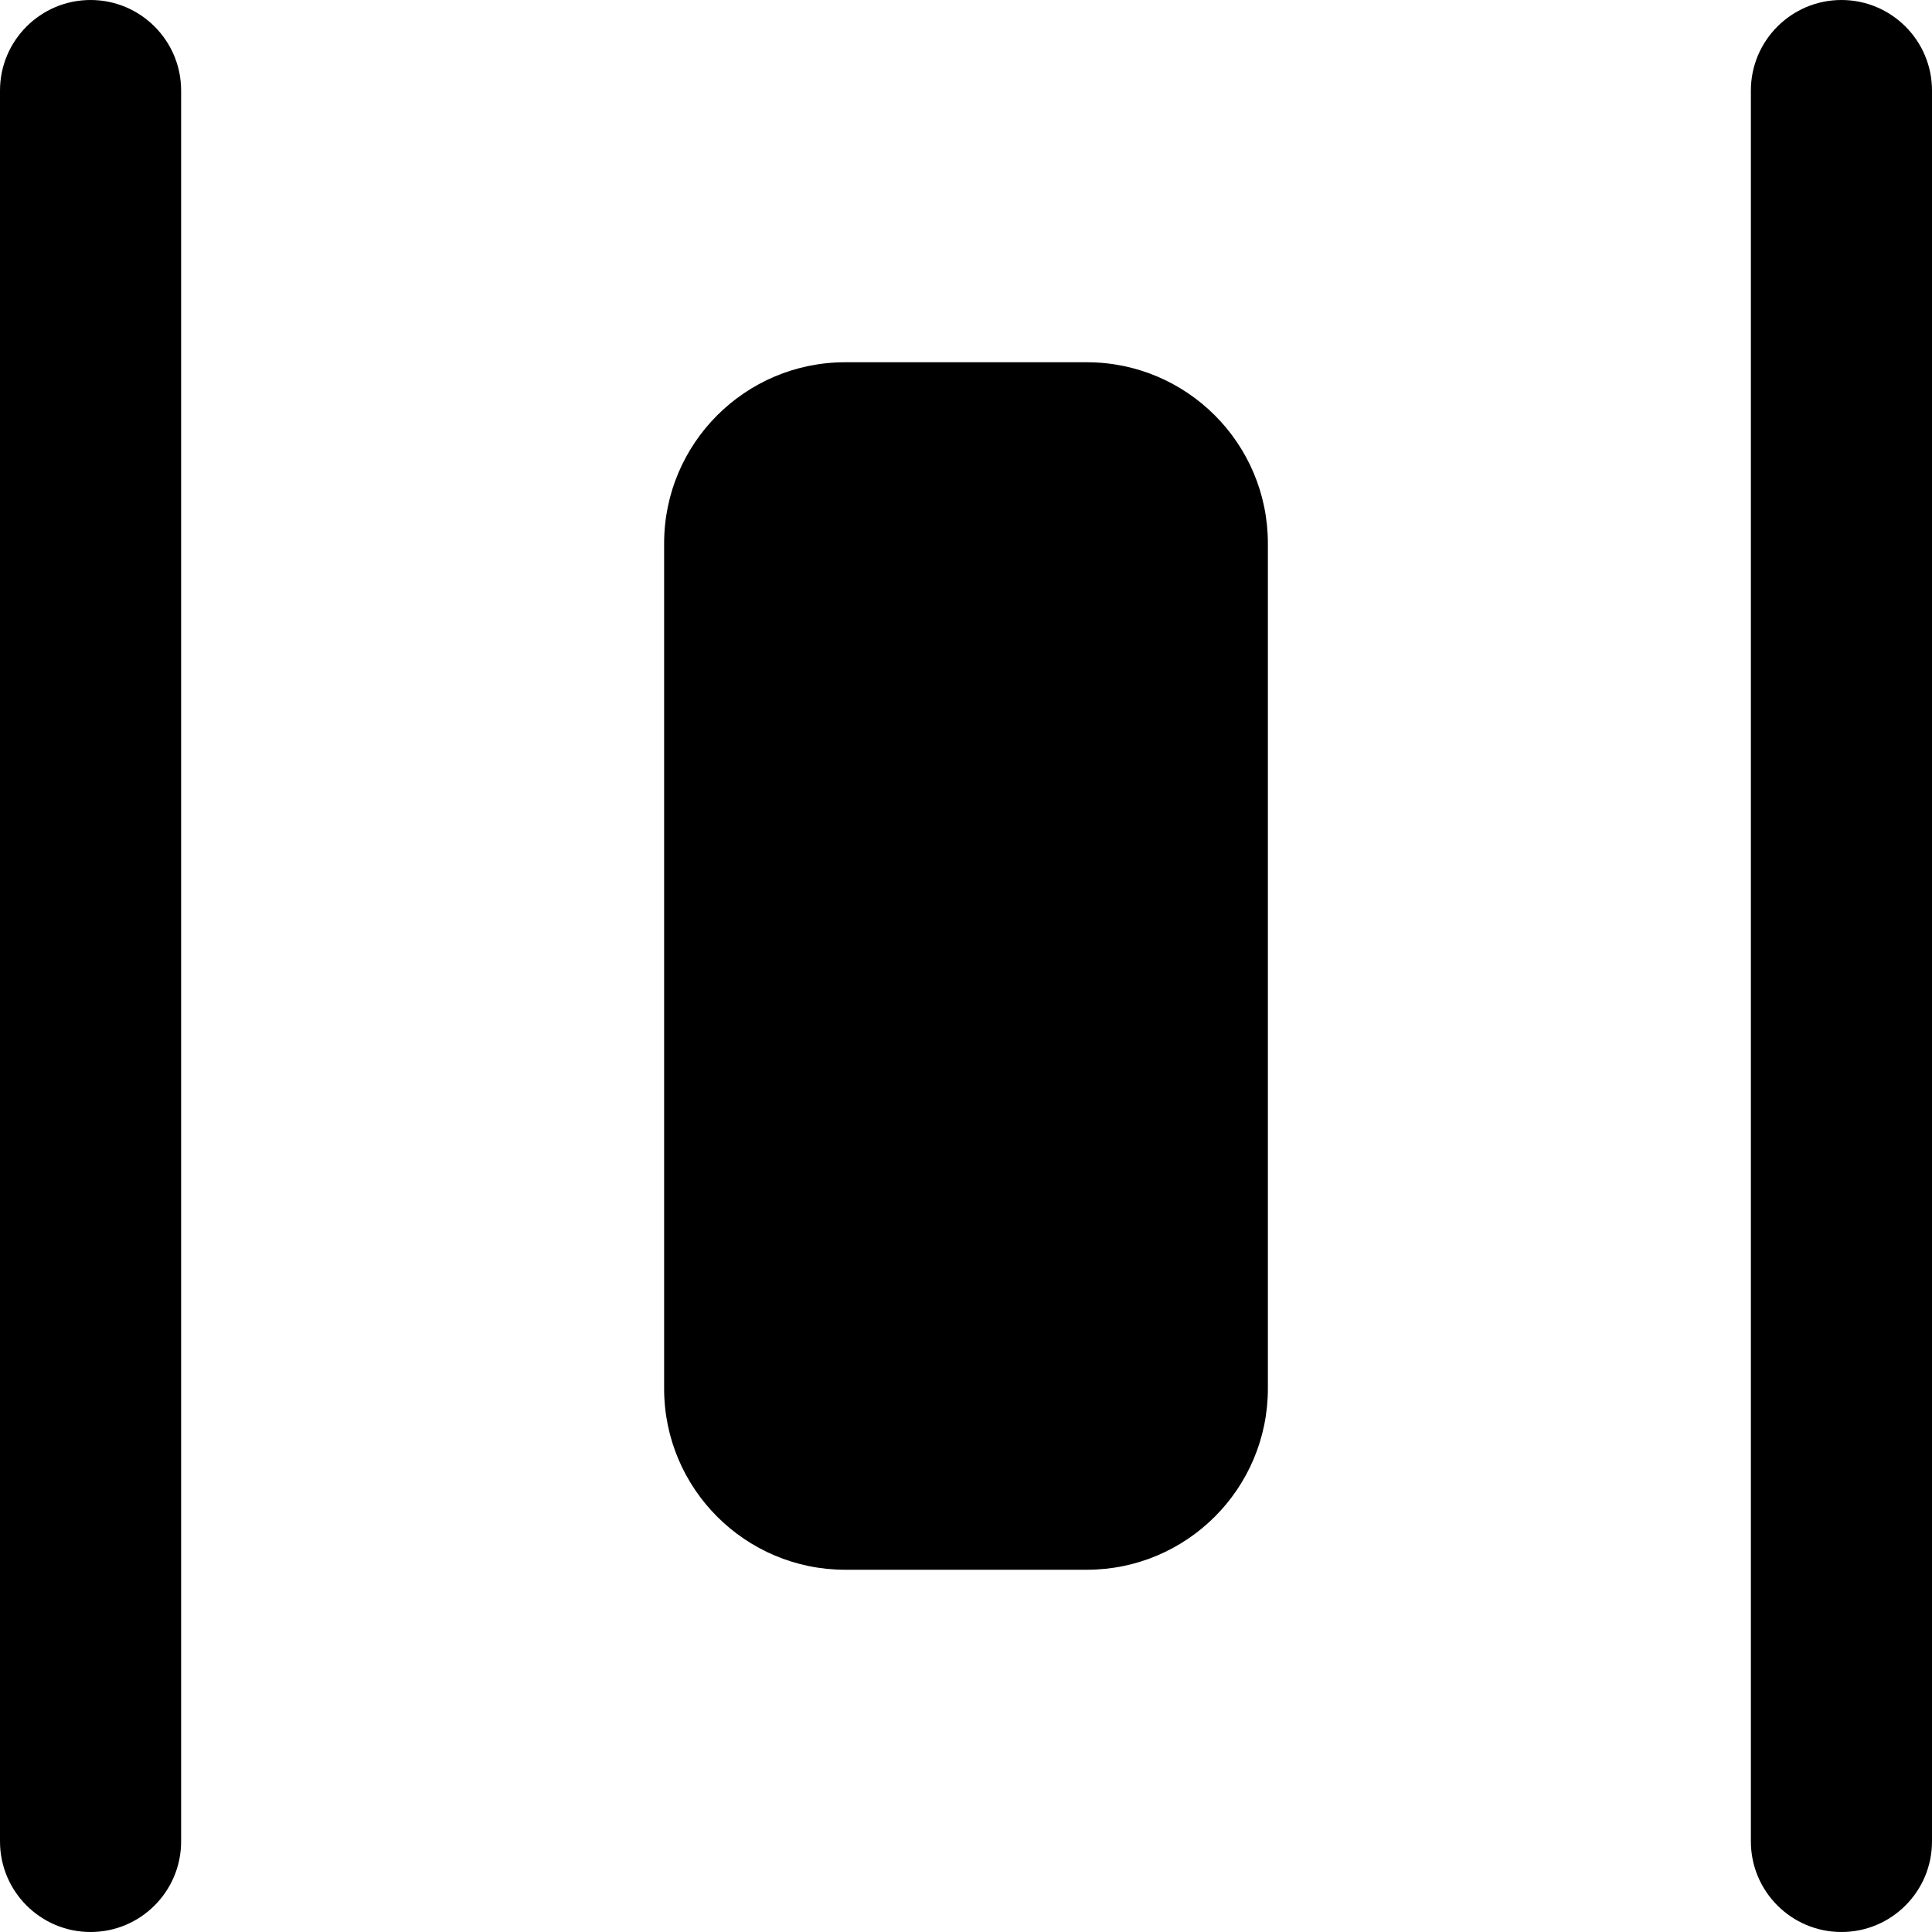
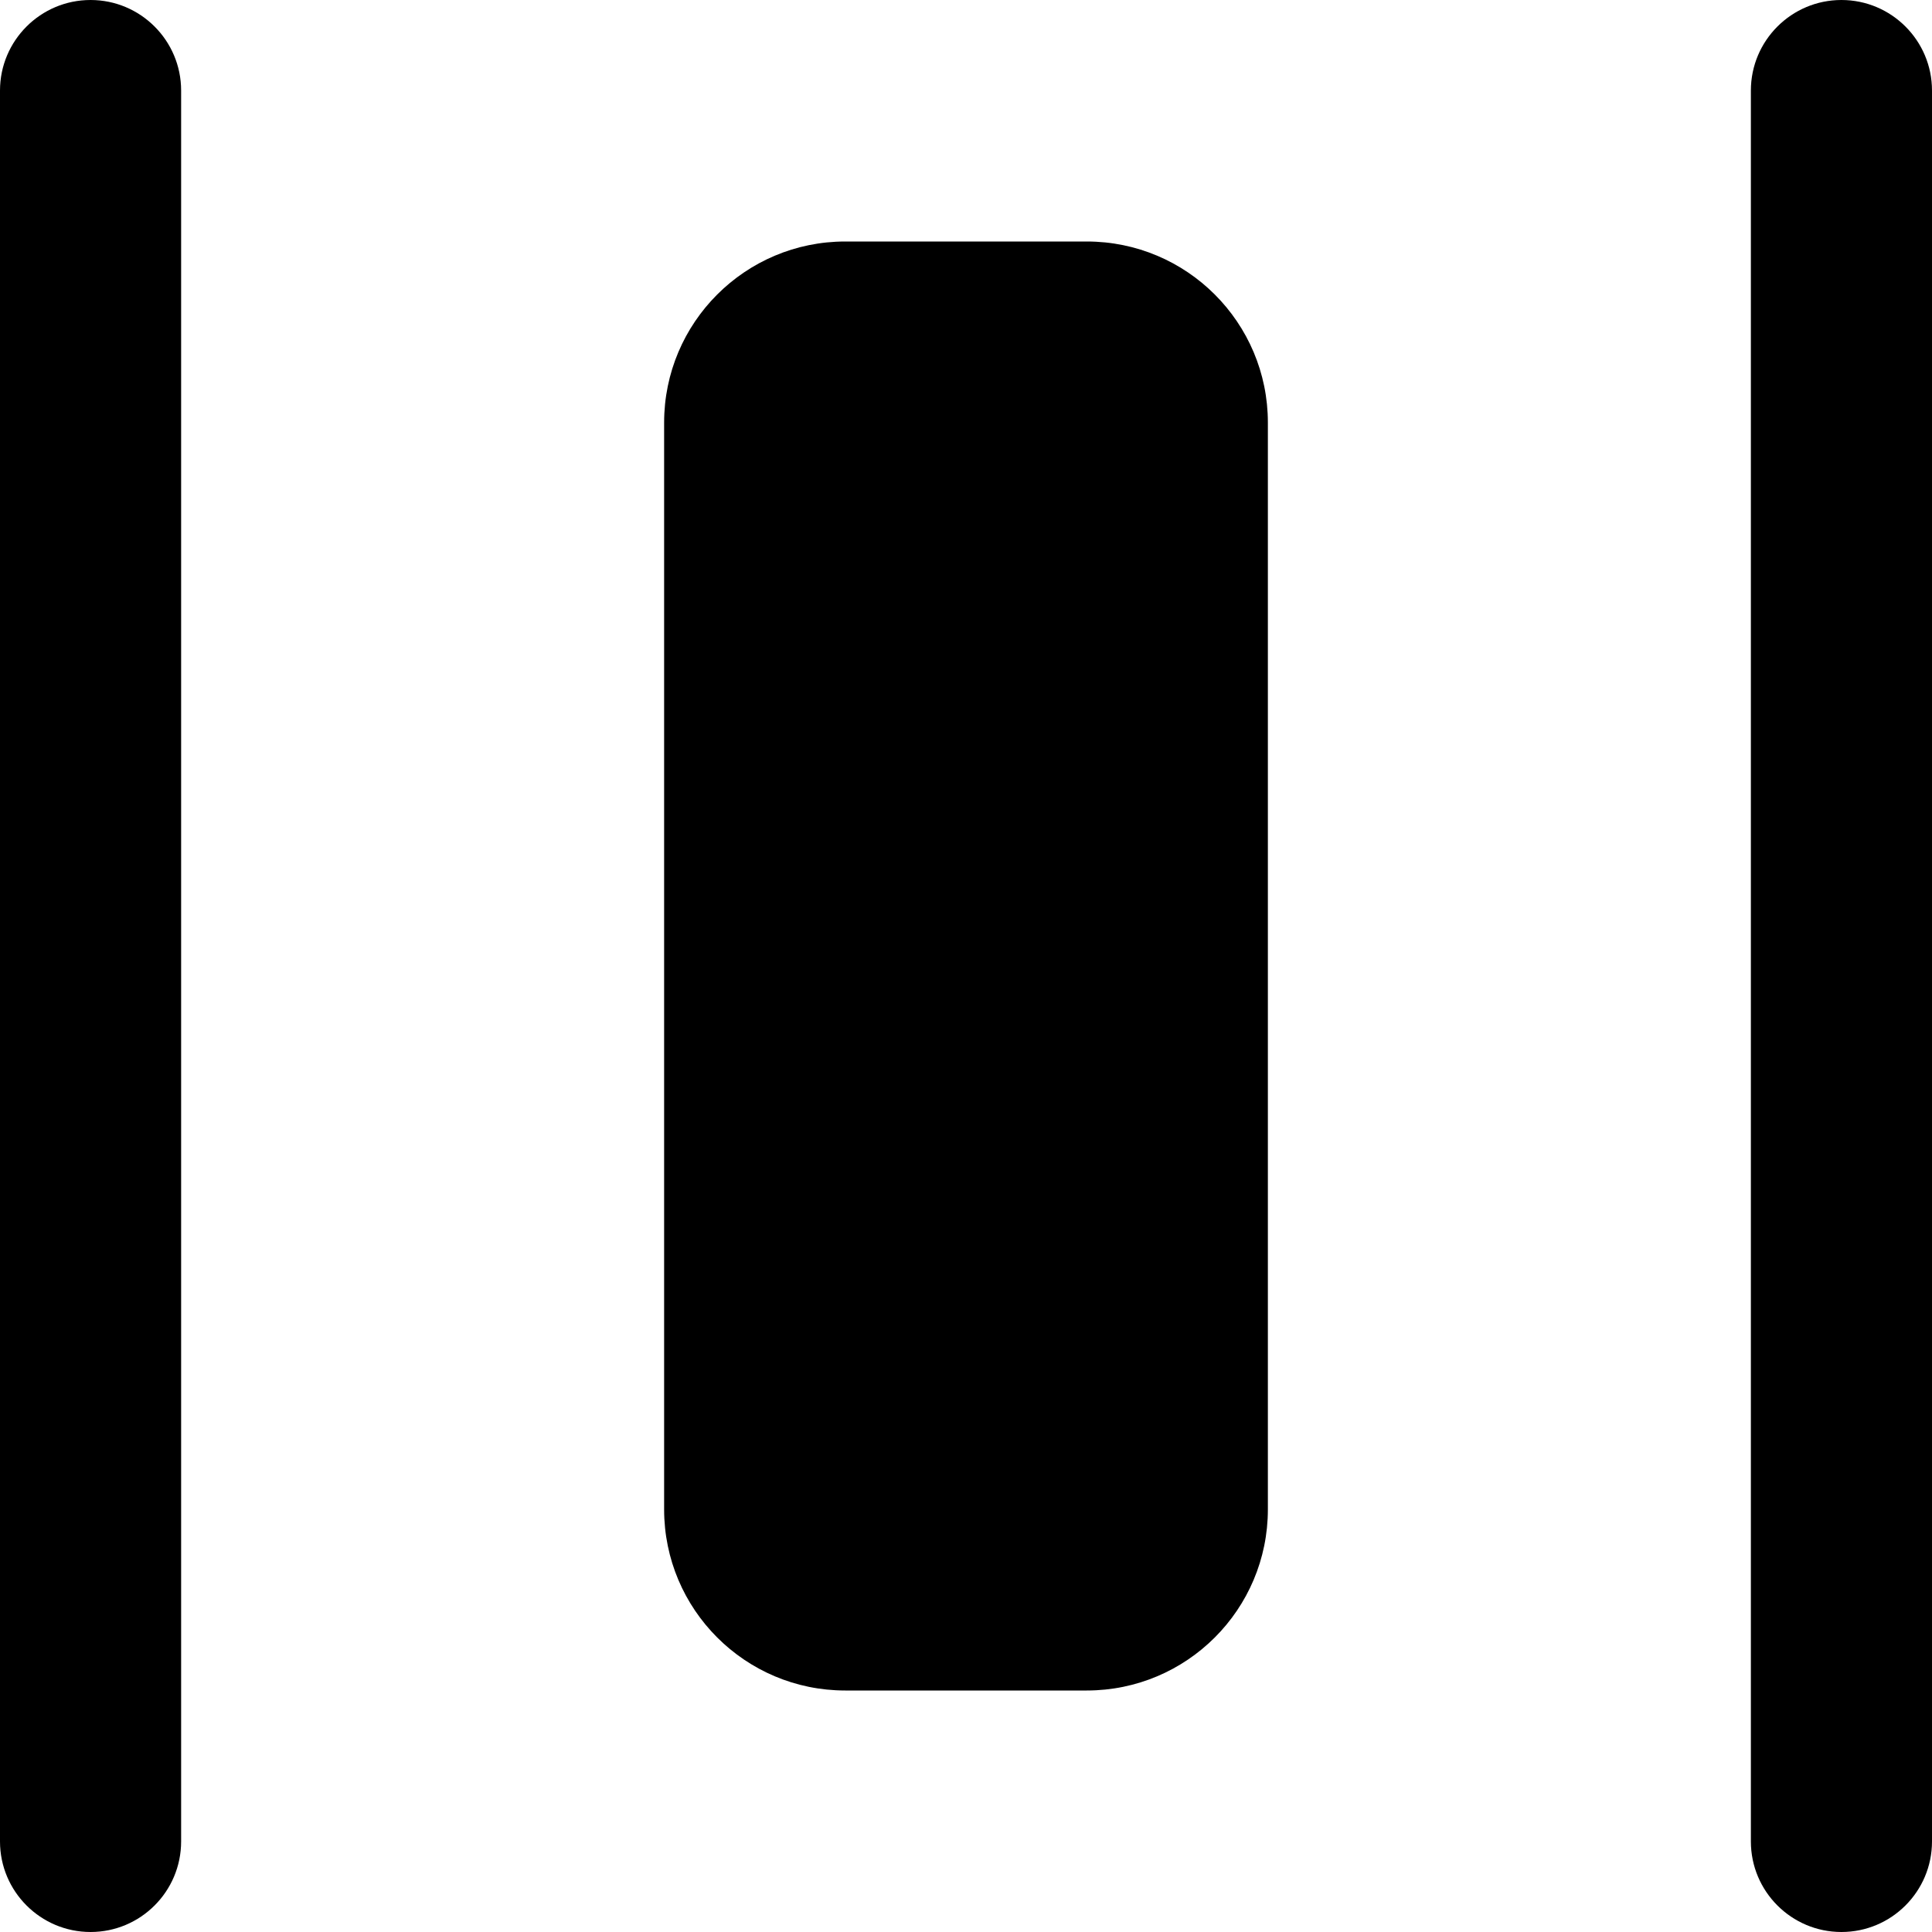
<svg xmlns="http://www.w3.org/2000/svg" width="16" height="16" viewBox="0 0 16 16" fill="none">
  <path d="M0.75 0C1.164 0 1.5 0.336 1.5 0.75V15.25C1.5 15.664 1.164 16 0.75 16C0.336 16 0 15.664 0 15.25V0.75C0 0.336 0.336 0 0.75 0Z" fill="black" />
-   <path d="M15.25 0C15.664 0 16 0.336 16 0.75V15.25C16 15.664 15.664 16 15.25 16C14.836 16 14.5 15.664 14.5 15.25V0.75C14.5 0.336 14.836 0 15.25 0Z" fill="black" />
-   <path d="M7 3H9C9.828 3 10.5 3.672 10.5 4.5V11.5C10.5 12.328 9.828 13 9 13H7C6.172 13 5.5 12.328 5.5 11.5V4.5C5.5 3.672 6.172 3 7 3Z" fill="black" />
+   <path d="M15.25 0C15.664 0 16.0 0.336 16.0 0.75V15.25C16.0 15.664 15.664 16 15.25 16C14.836 16 14.5 15.664 14.5 15.25V0.75C14.5 0.336 14.836 0 15.25 0Z" fill="black" />
+   <rect x="5.5" y="2" width="5" height="12" rx="1.5" fill="black" />
</svg>
